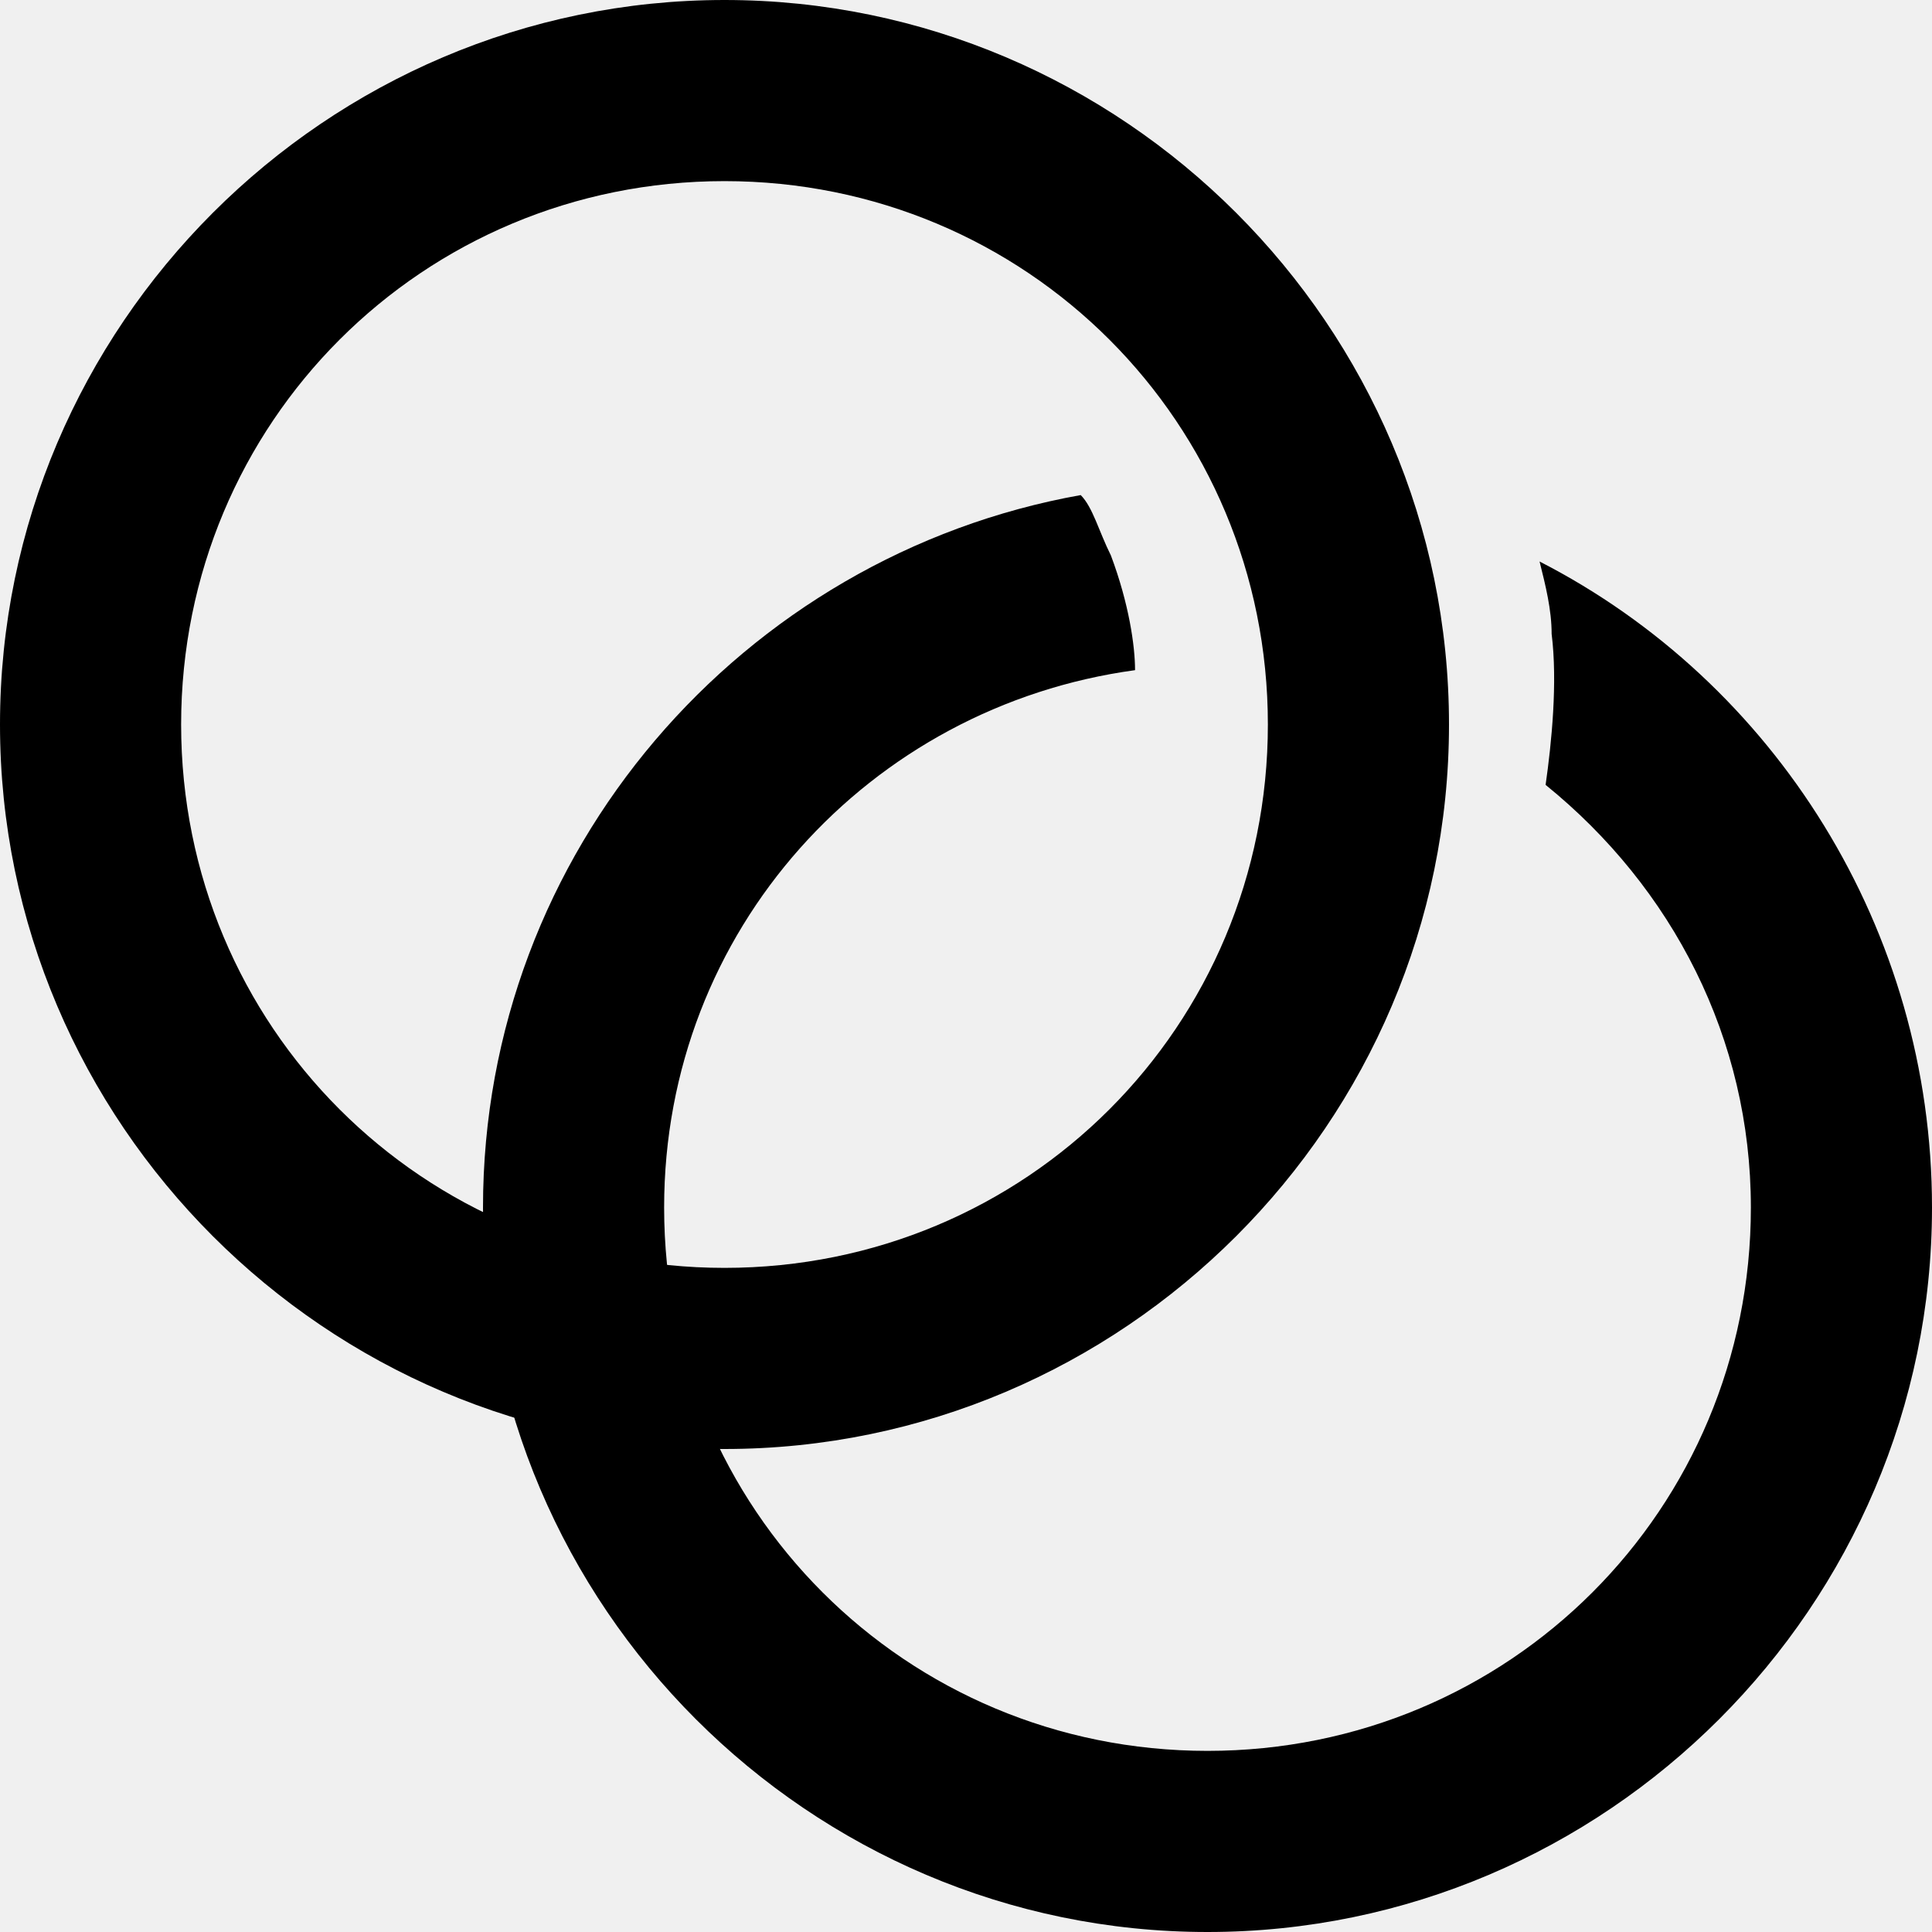
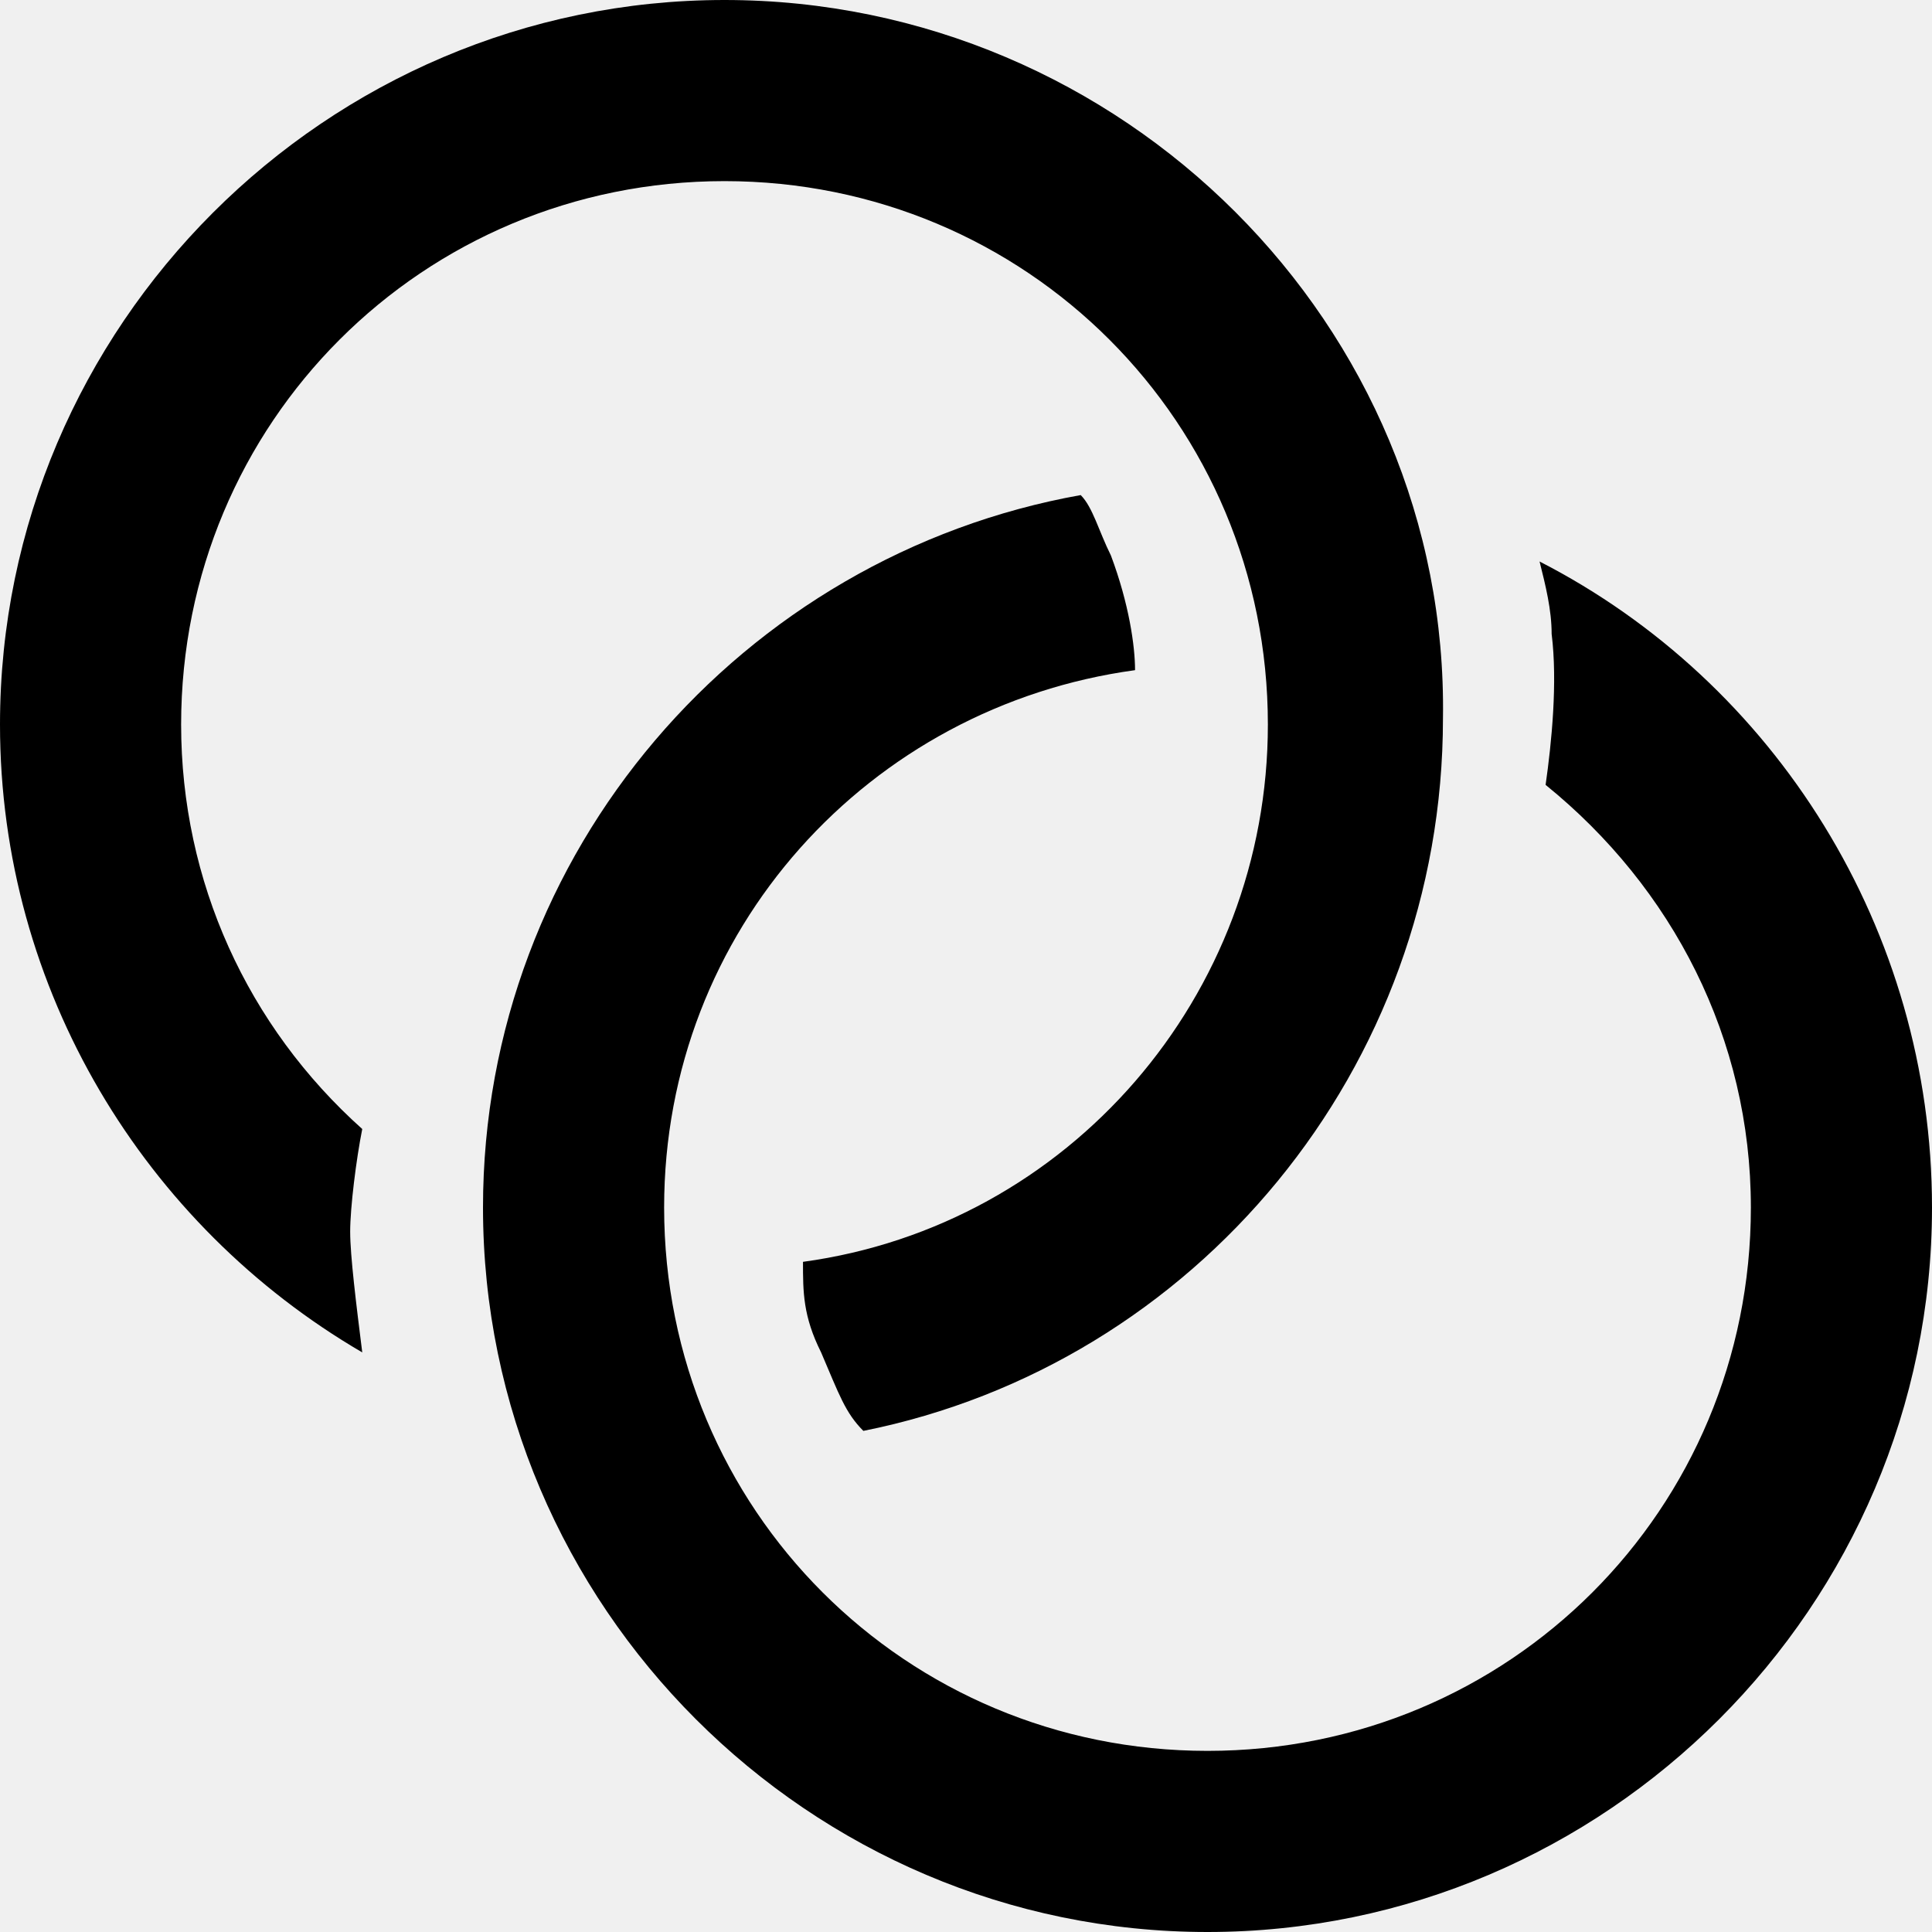
<svg xmlns="http://www.w3.org/2000/svg" version="1.1" x="0px" y="0px" width="32px" height="32px" viewBox="0 0 32 32" enable-background="new 0 0 32 32" xml:space="preserve">
  <g id="grid">
</g>
  <g id="goal" display="none">
    <path display="inline" d="M24.1,5.7c2.4,0,5.5-1.3,6.9-2.3v18.6c-1.4,1-4.6,2.3-6.9,2.3s-4.5-0.7-5.9-1.7c-1.4-1-2.8-1.7-5.1-1.7   c-2.4,0-4.6,1.2-6,2.2V4.5c1.4-1,3.7-2.2,6-2.2c2.4,0,3.7,0.7,5.1,1.7S21.7,5.7,24.1,5.7z M3.1,0.4c1.1,0,2,0.9,2,2V32H1V2.4   C1,1.3,2,0.4,3.1,0.4z" />
  </g>
  <g id="calendar" display="none">
    <path display="inline" d="M22,2V0h-4v2h-6V0H8v2H0v30h30V2H22z M10,28H4v-6h6V28z M10,20H4v-6h6V20z M18,28h-6v-6h6V28z M18,20h-6   v-6h6V20z M18,12h-6h-2H4V6h14V12z M26,28h-6v-6h6V28z M26,20h-6v-6h6V20z M26,12h-6V6h6V12z" />
  </g>
  <g id="history" display="none">
-     <path display="inline" d="M18.4,2.4C25.9,2.4,32,8.5,32,16s-6.1,13.6-13.6,13.6v-2.9c2.9,0,5.5-1.1,7.6-3.1s3.1-4.7,3.1-7.6   c0-2.9-1.1-5.5-3.1-7.6s-4.7-3.1-7.6-3.1c-2.9,0-5.5,1.1-7.6,3.1c-1.6,1.6-2.6,3.5-3,5.6h5.7l-6.8,7.8l-6.8-7.8h5   C5.9,7.5,11.6,2.4,18.4,2.4z M24.2,14.1v3.9h-7.8V8.2h3.9v5.8H24.2z" />
+     <g display="inline">
+       <path d="M18,2C10.9,2,5.1,7.2,4.2,14H0l6,6l6-6H7.2C8.1,8.9,12.6,5,18,5c6.1,0,11,4.9,11,11s-4.9,11-11,11c-4,0-7.6-2.2-9.5-5.5    l-2.2,2.2C8.8,27.5,13.1,30,18,30c7.7,0,14-6.3,14-14S25.7,2,18,2z" />
+       <rect x="16" y="8" width="4" height="8" />
+       <polygon points="20.9,23.9 24,22 20,16 16,16   " />
+     </g>
  </g>
  <g id="settings" display="none">
    <g id="settings_1_" display="inline">
      <path id="settings_2_" d="M30.9,13.5L27.8,13c-0.2-0.9-0.6-1.8-1-2.6l2-2.5c0.4-0.5,0.4-1.3,0-1.8l-1.2-1.4    c-0.5-0.6-1.3-0.7-1.8-0.3l-2.7,1.7c-1.2-0.8-2.5-1.4-4-1.8l-0.5-3.1C18.5,0.5,17.9,0,17.3,0h-1.9c-0.7,0-1.3,0.5-1.4,1.2    l-0.5,3.1c-1.2,0.3-2.3,0.8-3.3,1.4L7.6,3.9C7.1,3.5,6.3,3.5,5.8,4L4.5,5.3C4,5.8,4,6.6,4.4,7.1l1.8,2.6c-0.6,1-1.1,2.1-1.4,3.3    l-3.2,0.5c-0.7,0.1-1.2,0.7-1.2,1.4v1.9c0,0.7,0.5,1.3,1.2,1.4l3.2,0.5c0.2,1,0.6,1.9,1,2.8l-2,2.5c-0.4,0.5-0.4,1.3,0,1.8L5,27.2    c0.5,0.5,1.2,0.6,1.8,0.3l2.7-1.7c1.1,0.8,2.4,1.4,3.8,1.7l0.5,3.1c0.1,0.7,0.7,1.2,1.4,1.2h1.9c0.7,0,1.3-0.5,1.4-1.2l0.5-3.1    c1.2-0.3,2.3-0.7,3.3-1.4L25,28c0.5,0.4,1.3,0.3,1.8-0.1l1.3-1.3c0.5-0.5,0.5-1.2,0.1-1.8l-1.9-2.6c0.6-1,1.1-2.1,1.4-3.3l3.1-0.5    c0.7-0.1,1.2-0.7,1.2-1.4v-1.9C32.1,14.2,31.6,13.6,30.9,13.5z M16.3,21.7c-3.3,0-5.9-2.7-5.9-5.9c0-3.3,2.7-5.9,5.9-5.9    c3.3,0,5.9,2.7,5.9,5.9C22.3,19.1,19.6,21.7,16.3,21.7z" />
    </g>
  </g>
  <g id="archive" display="none">
    <path display="inline" d="M30,4c0-1.3-0.6-2-2-2h-24C2.7,2,2,2.6,2,4V8h28V4z" />
    <path display="inline" d="M4,10v18c0,1.3,0.6,2,2,2h20c1.3,0,2.1-0.6,2.1-2V10H4z M16,26l-6-6h4v-6h4v6h4L16,26z" />
  </g>
  <g id="experiment" display="none">
    <polygon display="inline" points="0,22 0,32 32,32 32,14 22,20 10,16  " />
    <polygon display="inline" points="22,12.1 10,8.1 0,14.1 0,10.1 10,4 22,8 32,1.6 32,6  " />
  </g>
  <g id="trash" display="none">
    <rect x="8" y="-0.1" display="inline" width="14" height="2.1" />
    <rect x="2" y="2" display="inline" width="26" height="6" />
    <rect x="4" y="10" display="inline" width="22" height="22" />
  </g>
  <g id="play" display="none">
    <polygon display="inline" points="4,4 4,28 27.9,16  " />
  </g>
  <g id="pause" display="none">
    <rect x="6" y="4" display="inline" width="8" height="24" />
    <rect x="18" y="4" display="inline" width="8" height="24" />
  </g>
  <g id="duplicate" display="none">
    <path display="inline" d="M22,32H2c-1.1,0-2-0.9-2-2V9.9c0-1.1,0.9-2,2-2h20c1.1,0,2,0.9,2,2V30C24,31.1,23.1,32,22,32z" />
    <path display="inline" d="M30,0H10C8.9,0,8,0.9,8,2v2h18c1.1,0,2,0.8,2,1.9V24h2c1.1,0,2-0.8,2-1.9V2C32,0.9,31.1,0,30,0z" />
    <polygon display="inline" fill="#FFFFFF" points="18,18 14,18 14,14 10,14 10,18 6,18 6,22 10,22 10,26 14,26 14,22 18,22  " />
  </g>
  <g id="integrations">
-     <g>
-       <path d="M12,3c5,0,9,4,9,9s-4,9-9,9s-9-4-9-9S7,3,12,3 M12,0C5.4,0,0,5.4,0,12c0,6.6,5.4,12,12,12c6.6,0,12-5.4,12-12    C24,5.4,18.6,0,12,0L12,0z" />
-     </g>
    <path d="M25.5,9.3c0.1,0.4,0.2,0.8,0.2,1.2c0.1,0.8,0,1.8-0.1,2.5c2.1,1.7,3.4,4.2,3.4,7c0,5-4,9-9,9s-9-4-9-9   c0-4.6,3.4-8.3,7.8-8.9c0-0.4-0.1-1.1-0.4-1.9c-0.2-0.4-0.3-0.8-0.5-1C12.3,9.2,8,14.1,8,20c0,6.6,5.4,12,12,12c6.6,0,12-5.4,12-12   C32,15.4,29.4,11.3,25.5,9.3z" />
+     <path d="M12,0C5.4,0,0,5.4,0,12c0,4.4,2.4,8.3,6,10.4c-0.1-0.8-0.2-1.6-0.2-2c0-0.4,0.1-1.2,0.2-1.7C4.1,17,3,14.6,3,12   c0-5,4-9,9-9s9,4,9,9c0,4.5-3.3,8.3-7.7,8.9c0,0.5,0,0.9,0.3,1.5c0.3,0.7,0.4,1,0.7,1.3c5.5-1.1,9.6-6,9.6-11.8C24,5.4,18.6,0,12,0   z" />
  </g>
  <g id="audiences" display="none">
    <g display="inline">
      <path d="M11.5,11.4c0,1.9,1.2,3.6,2.8,4.3c0.6,0.2,1.2,0.4,1.8,0.4c2.6,0,4.7-2.1,4.7-4.7c0-1.9-1.2-3.6-2.8-4.3    c-0.6-0.2-1.2-0.4-1.8-0.4C13.6,6.8,11.5,8.8,11.5,11.4z" />
      <path d="M22.8,11.1c0.4,0.1,0.7,0.1,1.1,0.1c2.6,0,4.7-2.1,4.7-4.7c0-2.6-2.1-4.7-4.7-4.7c-2.2,0-4.1,1.6-4.5,3.6    C21.4,6.7,22.7,8.7,22.8,11.1z" />
      <path d="M14.2,16C10.9,16,8,20.4,8,23.7v4.8l0,0.1l0.3,0.1c3.1,1,3.8,1.2,7.6,1.2c4.4,0,7.6-1.5,7.7-1.6L24,28h0v-4.4    c0-2.9-1.9-6.4-4.6-7.2C19,16.3,18.6,16,18.2,16H14.2z" />
      <path d="M8,11.3c0.5,0,1-0.1,1.5-0.3c0.1-2.2,1.3-4.1,3.1-5.2C12.2,3.6,10.3,1.9,8,1.9C5.4,1.9,3.4,4,3.4,6.6    C3.4,9.2,5.4,11.3,8,11.3z" />
      <path d="M6,23.7c0-3.1,2-6.5,4.8-8.1C10,14.5,9.6,13,9.5,12H6c-3.3,0-6,2.3-6,5.6v6.2l0,0.1l0.3,0.1c2.1,0.7,3.6,1,5.6,1.2V23.7z" />
      <path d="M25.9,12h-3.1c0,1-0.5,2.5-1.3,3.6c0.9,0.5,1.7,1.1,2.4,2.1c1.3,1.7,2.1,3.8,2.1,5.9V25c3.4-0.2,5.4-0.9,5.6-1l0.3,0H32    v-6.4C32,14.3,29.2,12,25.9,12z" />
    </g>
  </g>
  <g id="collaborators" display="none">
    <g display="inline">
      <path d="M9.1,12C5.5,12,2,17.3,2,21v5.4c0,0,4.8,1.6,9,1.6c4.9,0,5-2,5-2h0V16c0-1.3-0.1-2.4-0.6-3.1C14.9,12.2,14,12,13.5,12H9.1    z" />
    </g>
    <circle display="inline" cx="11" cy="7" r="5" />
    <g display="inline">
      <path d="M24.9,12c3.7,0,7.1,5.3,7.1,9v5.4c0,0-4.8,1.6-9,1.6c-4.9,0-5-2-5-2h0V16c0-1.3,0.1-2.4,0.6-3.1c0.5-0.7,1.4-0.9,1.8-0.9    H24.9z" />
    </g>
    <circle display="inline" cx="23" cy="7" r="5" />
  </g>
  <g id="projects" display="none">
    <rect x="2" y="4" display="inline" width="4" height="4" />
    <rect x="10" y="4" display="inline" width="20" height="4" />
    <rect x="2" y="14" display="inline" width="4" height="4" />
    <rect x="10" y="14" display="inline" width="20" height="4" />
    <rect x="2" y="24" display="inline" width="4" height="4" />
    <rect x="10" y="24" display="inline" width="20" height="4" />
  </g>
  <g id="close" display="none">
    <polygon display="inline" points="25.9,8.9 23.1,6.1 16,13.2 8.9,6.1 6.1,8.9 13.2,16 6.1,23.1 8.9,25.9 16,18.8 23.1,25.9    25.9,23.1 18.8,16  " />
  </g>
  <g id="code" display="none">
    <path display="inline" d="M24,26c-0.3,0-0.6-0.1-0.9-0.2c-1-0.5-1.4-1.7-0.9-2.7l3.6-7.1l-3.6-7.1c-0.5-1-0.1-2.2,0.9-2.7   c1-0.5,2.2-0.1,2.7,0.9l4,8c0.3,0.6,0.3,1.2,0,1.8l-4,8C25.4,25.6,24.7,26,24,26z" />
    <path display="inline" d="M8,26c-0.7,0-1.4-0.4-1.8-1.1l-4-8c-0.3-0.6-0.3-1.2,0-1.8l4-8c0.5-1,1.7-1.4,2.7-0.9   c1,0.5,1.4,1.7,0.9,2.7L6.2,16l3.6,7.1c0.5,1,0.1,2.2-0.9,2.7C8.6,25.9,8.3,26,8,26z" />
    <path display="inline" d="M14,30c-0.1,0-0.2,0-0.3,0c-1.1-0.2-1.8-1.2-1.6-2.3l4-24c0.2-1.1,1.2-1.8,2.3-1.6   c1.1,0.2,1.8,1.2,1.6,2.3l-4,24C15.8,29.3,15,30,14,30z" />
  </g>
  <g id="variation-settings" display="none">
    <rect x="4" display="inline" width="4" height="32" />
    <rect x="14" display="inline" width="4" height="32" />
    <rect x="24" display="inline" width="4" height="32" />
    <g display="inline">
      <circle fill="#FFFFFF" cx="6" cy="13" r="6" />
      <path d="M6,9c2.2,0,4,1.8,4,4s-1.8,4-4,4s-4-1.8-4-4S3.8,9,6,9 M6,7c-3.3,0-6,2.7-6,6s2.7,6,6,6s6-2.7,6-6S9.3,7,6,7L6,7z" />
    </g>
    <g display="inline">
      <circle fill="#FFFFFF" cx="16" cy="24" r="6" />
      <path d="M16,20c2.2,0,4,1.8,4,4s-1.8,4-4,4s-4-1.8-4-4S13.8,20,16,20 M16,18c-3.3,0-6,2.7-6,6s2.7,6,6,6s6-2.7,6-6S19.3,18,16,18    L16,18z" />
    </g>
    <g display="inline">
      <circle fill="#FFFFFF" cx="26" cy="8" r="6" />
      <path d="M26,4c2.2,0,4,1.8,4,4s-1.8,4-4,4s-4-1.8-4-4S23.8,4,26,4 M26,2c-3.3,0-6,2.7-6,6s2.7,6,6,6s6-2.7,6-6S29.3,2,26,2L26,2z" />
    </g>
  </g>
  <g id="right-align" display="none">
    <path display="inline" d="M28,6H4C2.9,6,2,5.1,2,4s0.9-2,2-2h24c1.1,0,2,0.9,2,2S29.1,6,28,6z" />
    <path display="inline" d="M28,14H14c-1.1,0-2-0.9-2-2s0.9-2,2-2h14c1.1,0,2,0.9,2,2S29.1,14,28,14z" />
    <path display="inline" d="M28,22H4c-1.1,0-2-0.9-2-2s0.9-2,2-2h24c1.1,0,2,0.9,2,2S29.1,22,28,22z" />
    <path display="inline" d="M28,30H14c-1.1,0-2-0.9-2-2s0.9-2,2-2h14c1.1,0,2,0.9,2,2S29.1,30,28,30z" />
  </g>
  <g id="left-align" display="none">
    <path display="inline" d="M28,6H4C2.9,6,2,5.1,2,4s0.9-2,2-2h24c1.1,0,2,0.9,2,2S29.1,6,28,6z" />
    <path display="inline" d="M18,14H4c-1.1,0-2-0.9-2-2s0.9-2,2-2h14c1.1,0,2,0.9,2,2S19.1,14,18,14z" />
    <path display="inline" d="M28,22H4c-1.1,0-2-0.9-2-2s0.9-2,2-2h24c1.1,0,2,0.9,2,2S29.1,22,28,22z" />
    <path display="inline" d="M18,30H4c-1.1,0-2-0.9-2-2s0.9-2,2-2h14c1.1,0,2,0.9,2,2S19.1,30,18,30z" />
  </g>
  <g id="center-align" display="none">
    <path display="inline" d="M28,6H4C2.9,6,2,5.1,2,4s0.9-2,2-2h24c1.1,0,2,0.9,2,2S29.1,6,28,6z" />
    <path display="inline" d="M24,14H8c-1.1,0-2-0.9-2-2s0.9-2,2-2h16c1.1,0,2,0.9,2,2S25.1,14,24,14z" />
    <path display="inline" d="M28,22H4c-1.1,0-2-0.9-2-2s0.9-2,2-2h24c1.1,0,2,0.9,2,2S29.1,22,28,22z" />
    <path display="inline" d="M24,30H8c-1.1,0-2-0.9-2-2s0.9-2,2-2h16c1.1,0,2,0.9,2,2S25.1,30,24,30z" />
  </g>
  <g id="justify-align" display="none">
    <path display="inline" d="M28,6H4C2.9,6,2,5.1,2,4s0.9-2,2-2h24c1.1,0,2,0.9,2,2S29.1,6,28,6z" />
    <path display="inline" d="M28,14H4c-1.1,0-2-0.9-2-2s0.9-2,2-2h24c1.1,0,2,0.9,2,2S29.1,14,28,14z" />
    <path display="inline" d="M28,22H4c-1.1,0-2-0.9-2-2s0.9-2,2-2h24c1.1,0,2,0.9,2,2S29.1,22,28,22z" />
    <path display="inline" d="M28,30H4c-1.1,0-2-0.9-2-2s0.9-2,2-2h24c1.1,0,2,0.9,2,2S29.1,30,28,30z" />
  </g>
  <g id="live-variables" display="none">
    <path display="inline" d="M28,2h-4c-1.1,0-2,0.9-2,2s0.9,2,2,2h2v20h-2c-1.1,0-2,0.9-2,2s0.9,2,2,2h4c1.1,0,2-0.9,2-2V4   C30,2.9,29.1,2,28,2z" />
    <path display="inline" d="M4,30h4c1.1,0,2-0.9,2-2s-0.9-2-2-2H6V6h2c1.1,0,2-0.9,2-2S9.1,2,8,2H4C2.9,2,2,2.9,2,4v24   C2,29.1,2.9,30,4,30z" />
    <path display="inline" d="M21.1,20.3c-0.1,0-0.3,0-0.4,0.1c0,0-0.1,0-0.2,0c-0.9,0-2.6-0.4-3.4-3.4l4.7-4.7   c0.9-0.6,0.9-1.7,0.6-2.2l-0.1-0.1c-0.6-0.6-1.5-0.6-2.1,0l-3.7,3.7c-1.7-3.7-4.8-4-5.8-4c-0.3,0-0.4,0-0.4,0   c-0.9,0-1.5,1.1-1.5,1.9c0,0.9,0.9,1.5,1.8,1.5h0.1c1,0,2.7,0.2,3.5,3.1l-4.8,4.7c-0.3,0.3-0.4,0.6-0.4,1c0,0.4,0.2,0.7,0.4,1   c0.3,0.3,0.7,0.3,1.2,0.3s0.8,0,1.2-0.4l3.3-3.6c1.6,3.6,4.5,3.8,5.8,3.8h0.4c0.4,0,0.8,0,1.1-0.4c0.3-0.4,0.3-0.8,0.2-1.2   C22.2,20.7,21.7,20.3,21.1,20.3z" />
  </g>
  <g id="dimensions" display="none">
    <polygon display="inline" points="16,30 2,24 2,10 16,16  " />
    <path display="inline" d="M30,12.6v9.8l-10,4.9v-9.8L30,12.6 M32,9.9l-14,6v14l14-6V9.9L32,9.9z" />
    <path display="inline" fill="none" stroke="#000000" stroke-width="2" stroke-miterlimit="10" d="M30,8" />
    <path display="inline" fill="none" stroke="#000000" stroke-width="2" stroke-miterlimit="10" d="M4,8" />
    <path display="inline" d="M17,4.1L27.2,8l-10.3,4L6.7,8L17,4.1 M17,2L2,8l14.9,6L32,7.9L17,2L17,2z" />
  </g>
  <g id="clipboard" display="none">
    <g display="inline">
      <rect x="10" y="12" width="12" height="4" />
      <rect x="10" y="20" width="12" height="4" />
      <path d="M18,2V0h-4v2H2v30h28V2H18z M26,28H6V6h4l0,0v2h12V6l0,0h4V28z" />
    </g>
  </g>
  <g id="lock" display="none">
    <path display="inline" d="M26,12L26,12c0-5.5-4.5-10-10-10c-5.5,0-10,4.5-10,10h0C4.8,12,4,12.9,4,14v16c0,1.1,0.8,2,1.9,2h20   c1.1,0,2-0.9,2-2V14C28,12.9,27.1,12,26,12z M17.9,23.5c0,0.2,0.1,0.3,0.1,0.5v2c0,1.1-0.9,2-2,2s-2-0.9-2-2v-2c0-0.2,0-0.3,0-0.5   c-1.2-0.7-2.1-2-2.1-3.5c0-2.2,1.8-4,4-4s4,1.8,4,4C20,21.5,19.1,22.8,17.9,23.5z M21.9,12h-2h-2h-4h-2h-3c0-3.9,3.1-7,7-7   c3.9,0,7,3.1,7,7H21.9z" />
  </g>
</svg>
